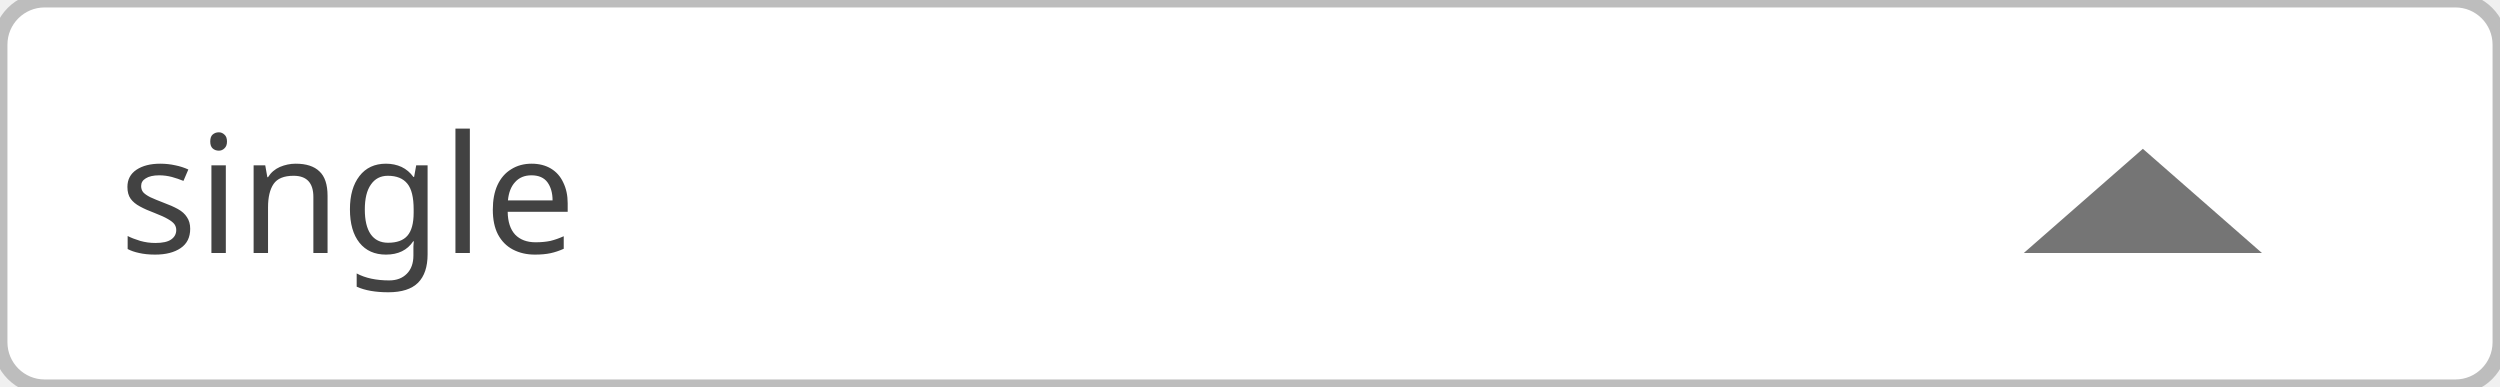
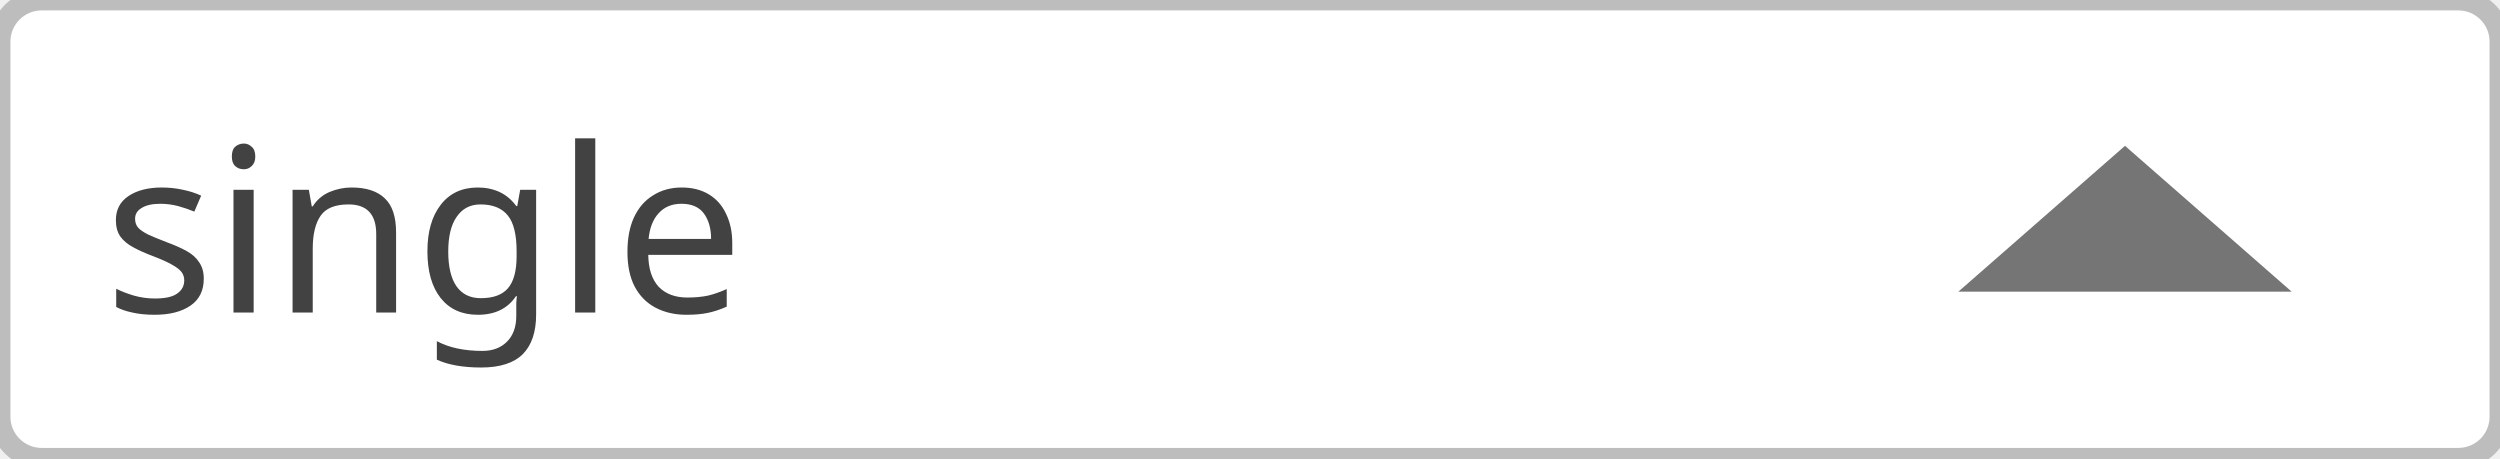
- <svg xmlns="http://www.w3.org/2000/svg" viewBox="0 0 168 26" role="img" aria-label="Grid cell single-select primitive">
+ <svg xmlns="http://www.w3.org/2000/svg" viewBox="0 0 120 22" role="img" aria-label="Grid cell single-select primitive">
  <defs>
    <style>
      .field { fill: #ffffff; stroke: #bdbdbd; stroke-width: 1; }
      .txt { fill: #424242; font-family: system-ui, sans-serif; font-size: 11px; }
      .chev { fill: #757575; }
    </style>
  </defs>
-   <rect class="field" x="0" y="0" width="168" height="26" rx="3" id="grid-cell-select-field" />
-   <text x="8" y="17" class="txt" id="grid-cell-select-value">single</text>
-   <path class="chev" d="M 144 10 L 152 17 L 136 17 Z" id="grid-cell-select-chevron" aria-hidden="true" />
+   <rect class="field" x="0" y="0" width="120" height="22" rx="2" id="grid-cell-select-field" />
+   <text x="5" y="15" class="txt" id="grid-cell-select-value">single</text>
+   <path class="chev" d="M 102 7 L 110 14 L 94 14 Z" id="grid-cell-select-chevron" aria-hidden="true" />
</svg>
